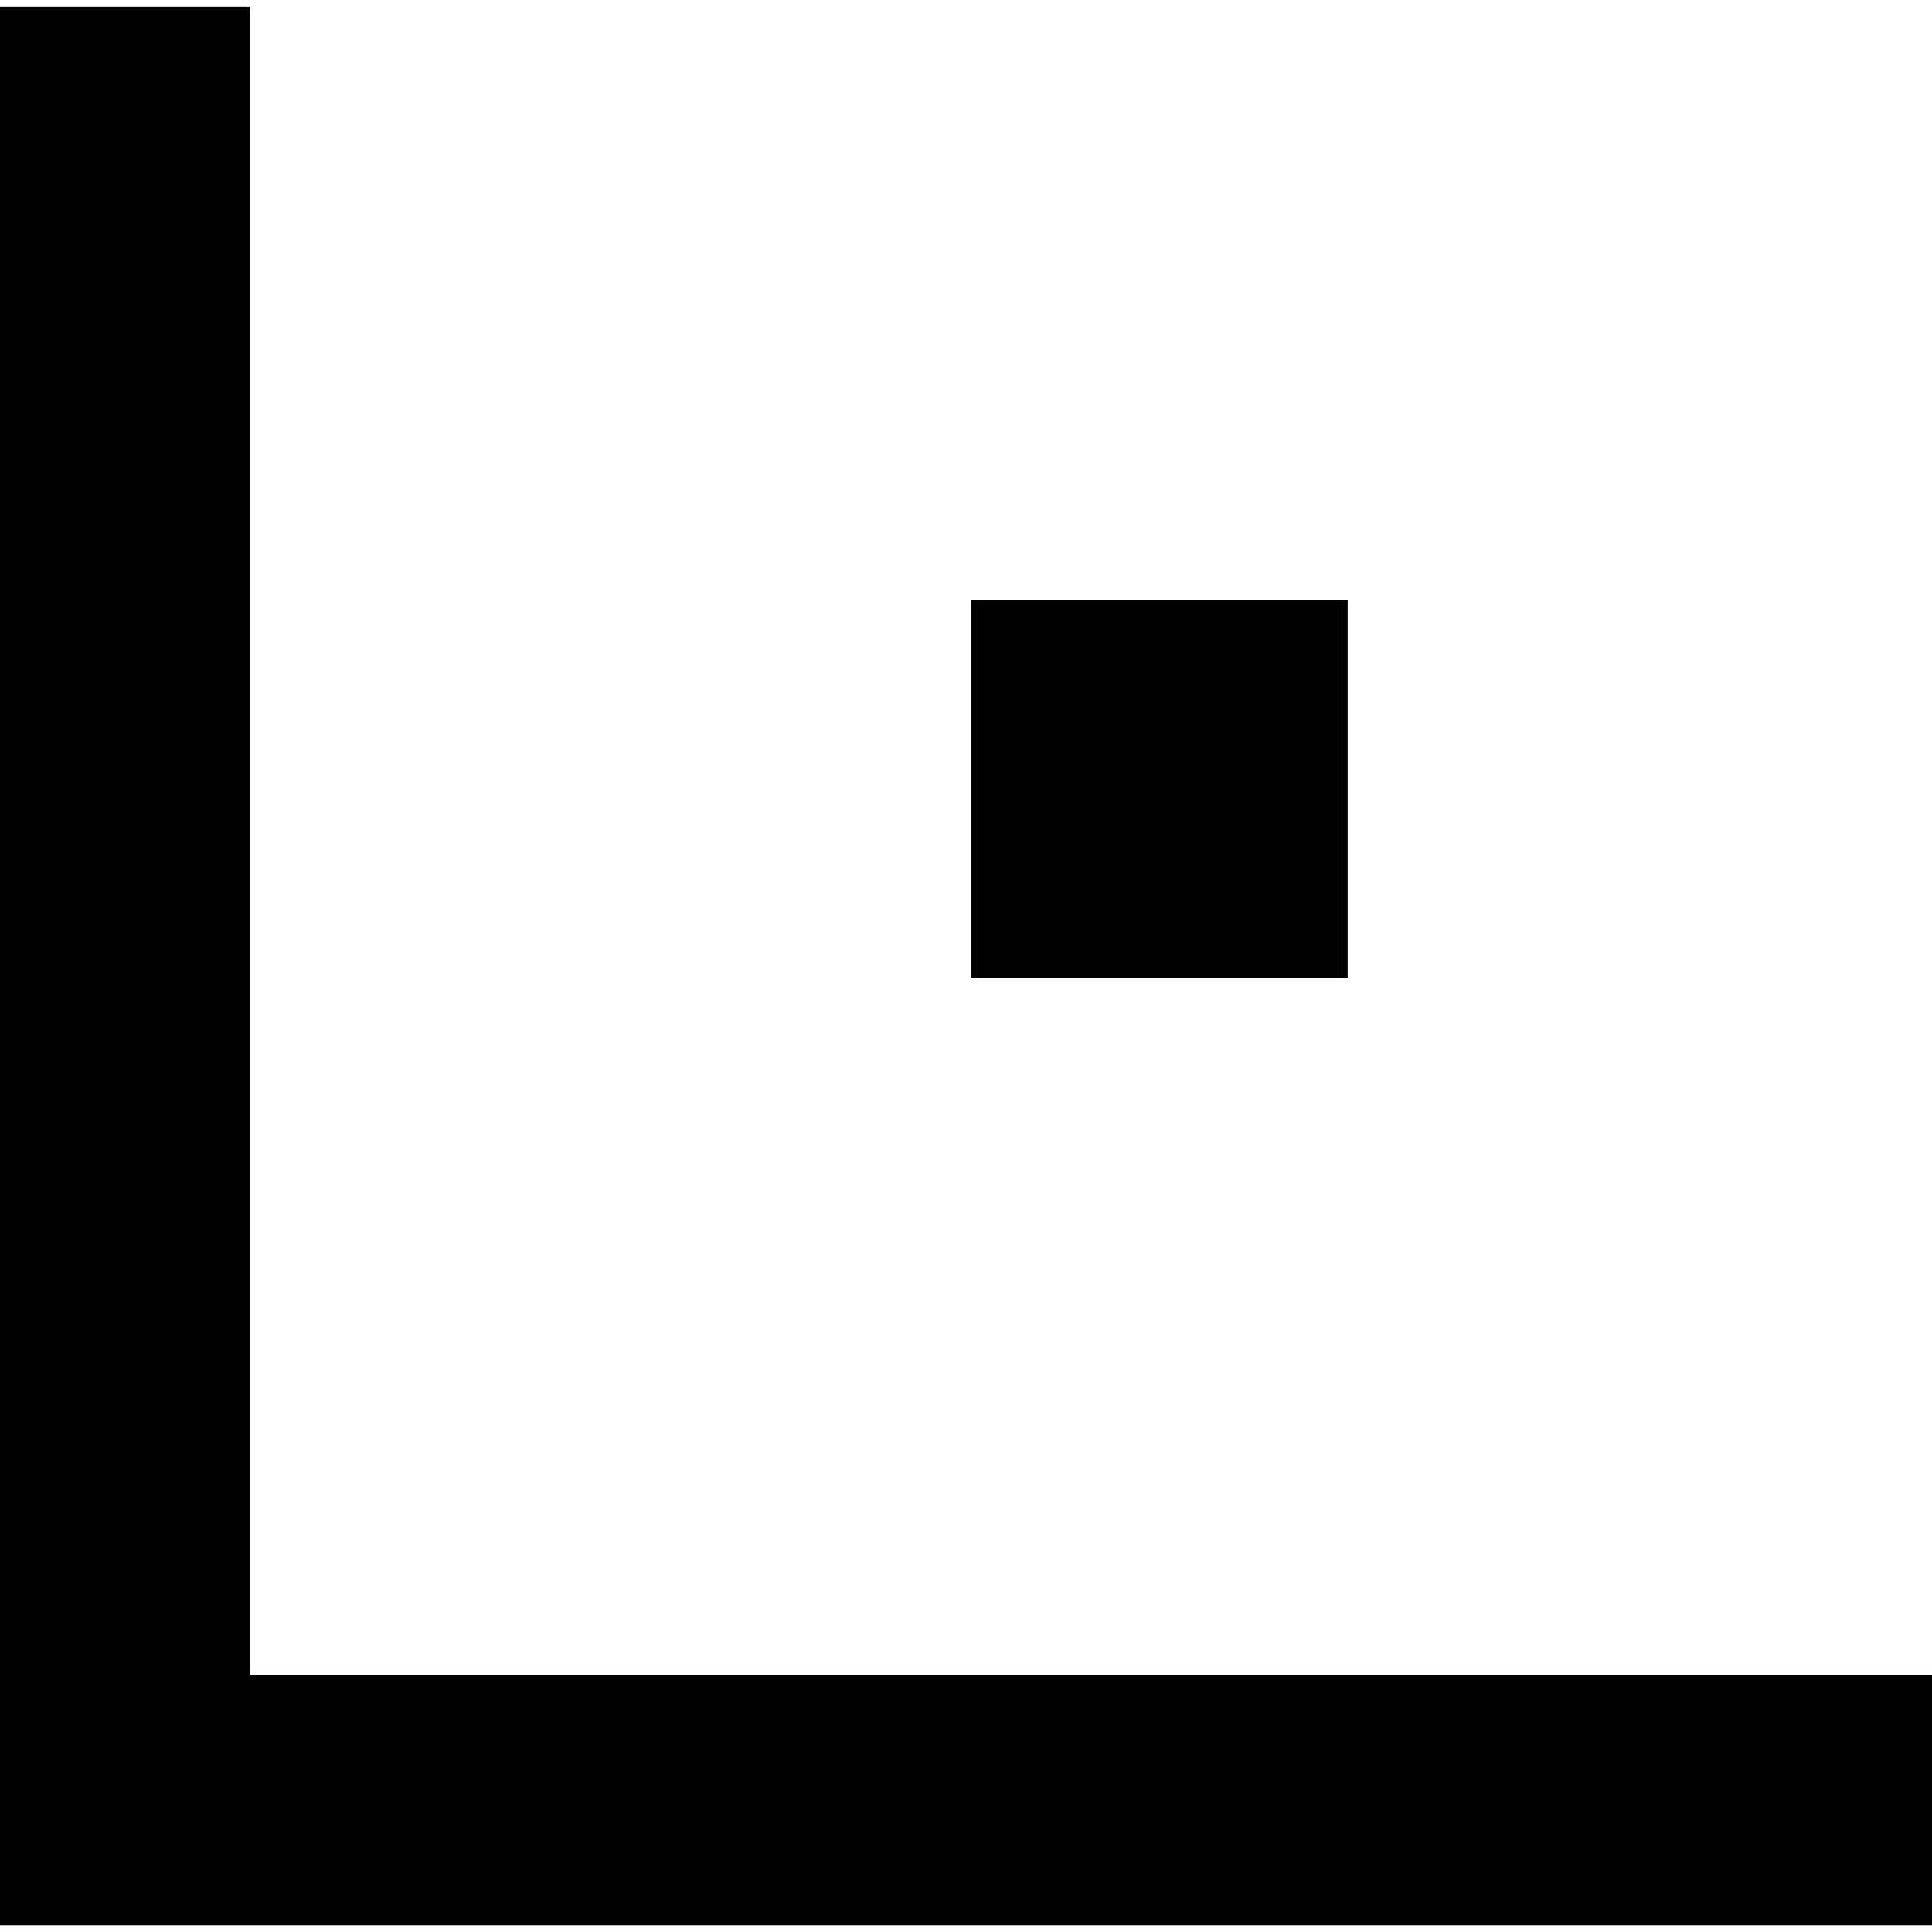
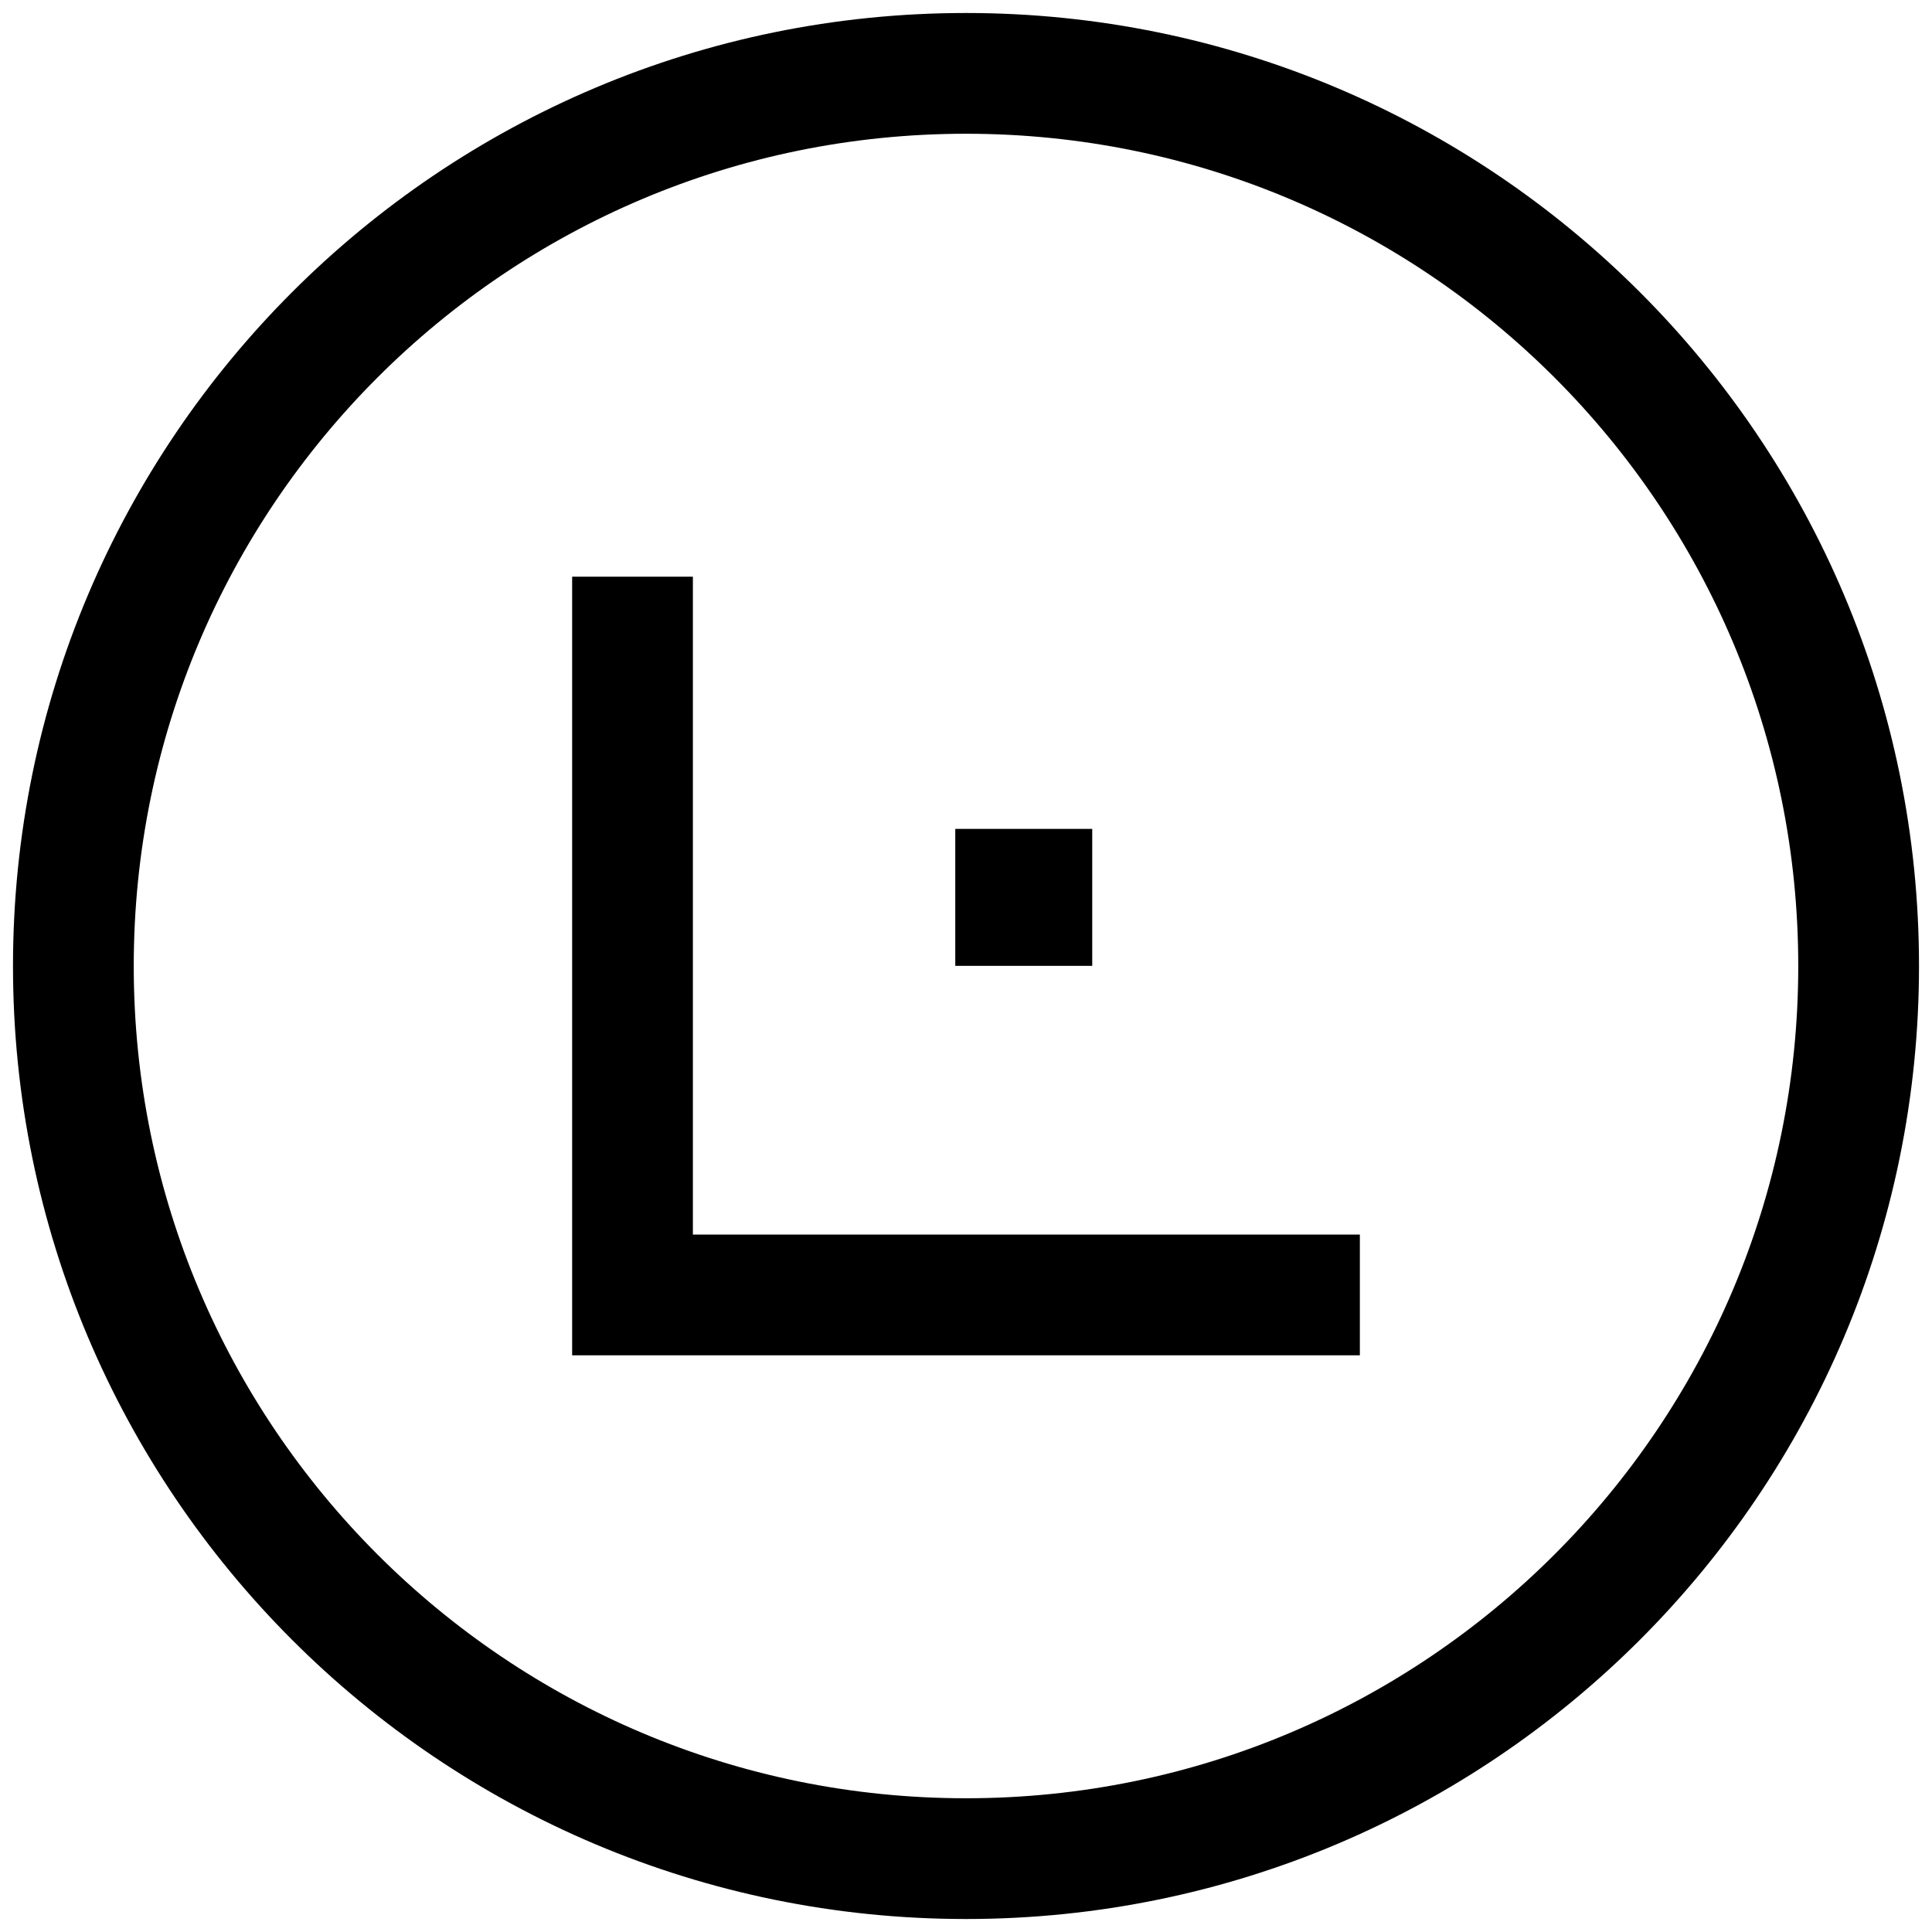
- <svg xmlns="http://www.w3.org/2000/svg" width="30" height="30" viewBox="0 0 30 30" id="svg2" version="1.1">
+ <svg xmlns="http://www.w3.org/2000/svg" width="40" height="40" viewBox="0 0 40 40" id="svg2" version="1.1">
  <defs id="defs4" />
-   <g id="layer1" transform="translate(0,-1022.362)">
-     <path style="fill:none;fill-rule:evenodd;stroke:#000000;stroke-width:3.88;stroke-linecap:butt;stroke-linejoin:miter;stroke-miterlimit:4;stroke-dasharray:none;stroke-opacity:1" d="m 1.94,1022.468 0,27.849 28.06,0" id="path4138" />
-     <path style="fill:none;fill-rule:evenodd;stroke:#000000;stroke-width:5.851;stroke-linecap:butt;stroke-linejoin:miter;stroke-miterlimit:4;stroke-dasharray:none;stroke-opacity:1" d="m 18.001,1031.682 0,5.861" id="path4140" />
+   <g id="layer1" transform="translate(0,-1012.362)">
+     <circle style="color:#000000;clip-rule:nonzero;display:inline;overflow:visible;visibility:visible;opacity:1;isolation:auto;mix-blend-mode:normal;color-interpolation:sRGB;color-interpolation-filters:linearRGB;solid-color:#000000;solid-opacity:1;fill:none;fill-opacity:1;fill-rule:evenodd;stroke:#000000;stroke-width:2.5;stroke-linecap:butt;stroke-linejoin:miter;stroke-miterlimit:4;stroke-dasharray:none;stroke-dashoffset:0;stroke-opacity:1;color-rendering:auto;image-rendering:auto;shape-rendering:auto;text-rendering:auto;enable-background:accumulate" id="path4140" cx="20" cy="1032.362" r="18.481" />
+     <g id="g4146" transform="matrix(0.7529412,0,0,0.7529412,5.095588,254.8998)">
+       <path id="path4142" d="m 10.625,1021.862 0,19.75 20,0" style="fill:none;fill-rule:evenodd;stroke:#000000;stroke-width:3.32;stroke-linecap:butt;stroke-linejoin:miter;stroke-miterlimit:4;stroke-dasharray:none;stroke-opacity:1" />
+       <rect y="1028.797" x="19.5" height="3.766" width="3.766" id="rect4144" style="color:#000000;clip-rule:nonzero;display:inline;overflow:visible;visibility:visible;opacity:1;isolation:auto;mix-blend-mode:normal;color-interpolation:sRGB;color-interpolation-filters:linearRGB;solid-color:#000000;solid-opacity:1;fill:#000000;fill-opacity:1;fill-rule:evenodd;stroke:none;stroke-width:3;stroke-linecap:butt;stroke-linejoin:miter;stroke-miterlimit:4;stroke-dasharray:none;stroke-dashoffset:0;stroke-opacity:1;color-rendering:auto;image-rendering:auto;shape-rendering:auto;text-rendering:auto;enable-background:accumulate" />
+     </g>
  </g>
</svg>
